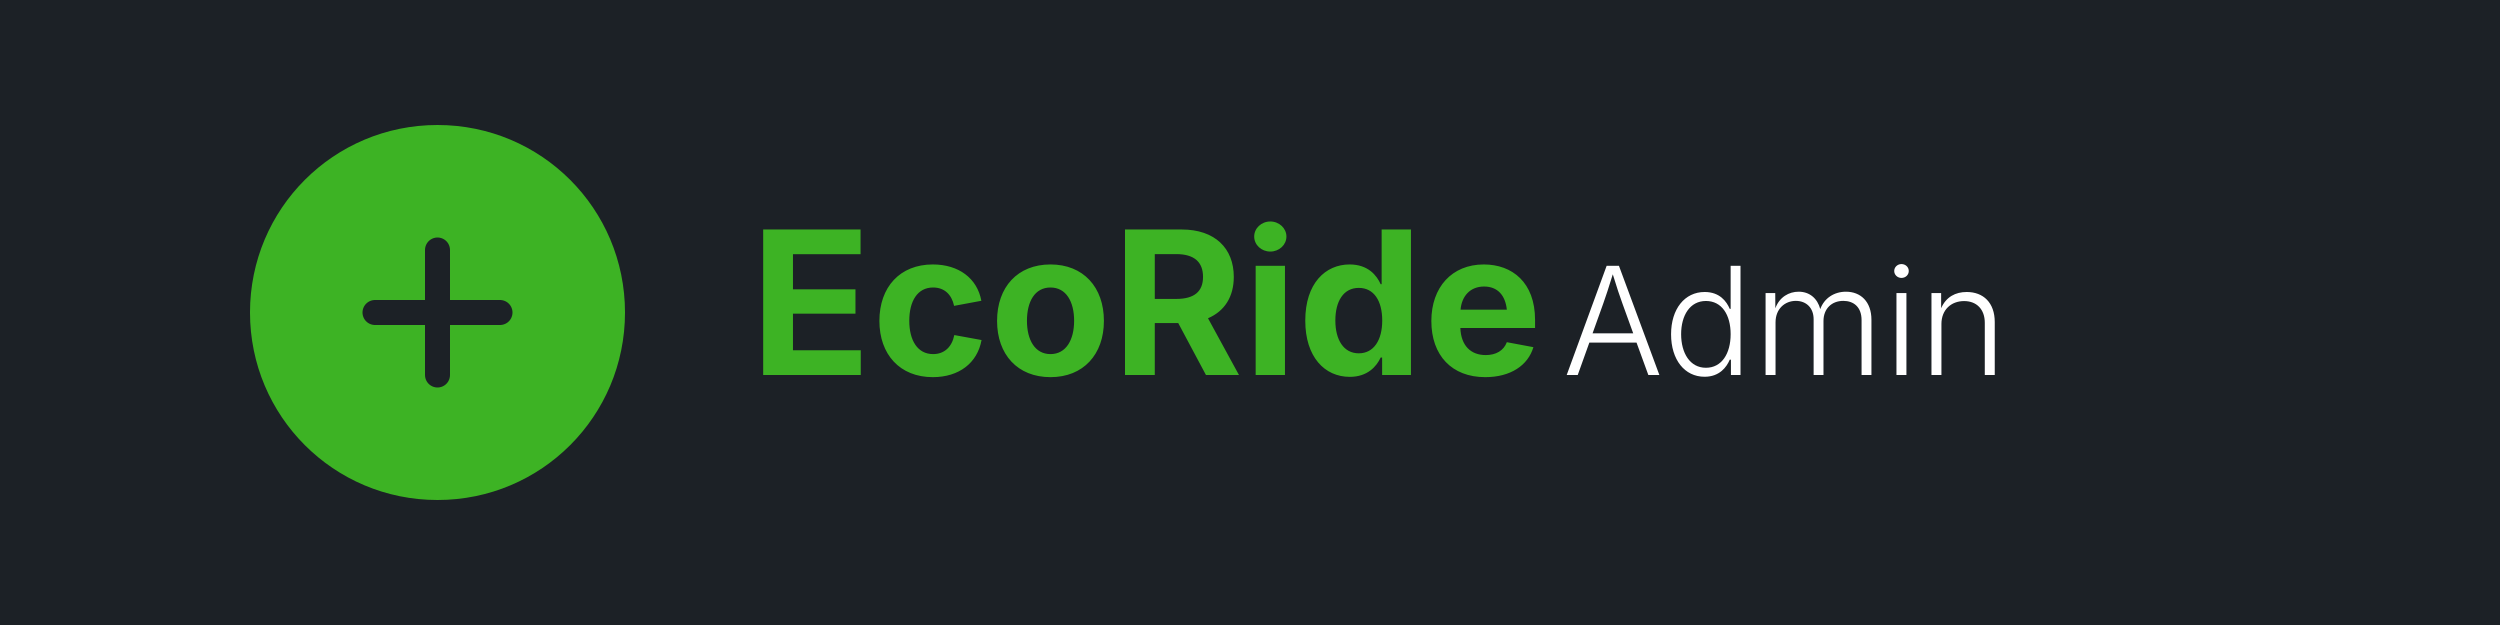
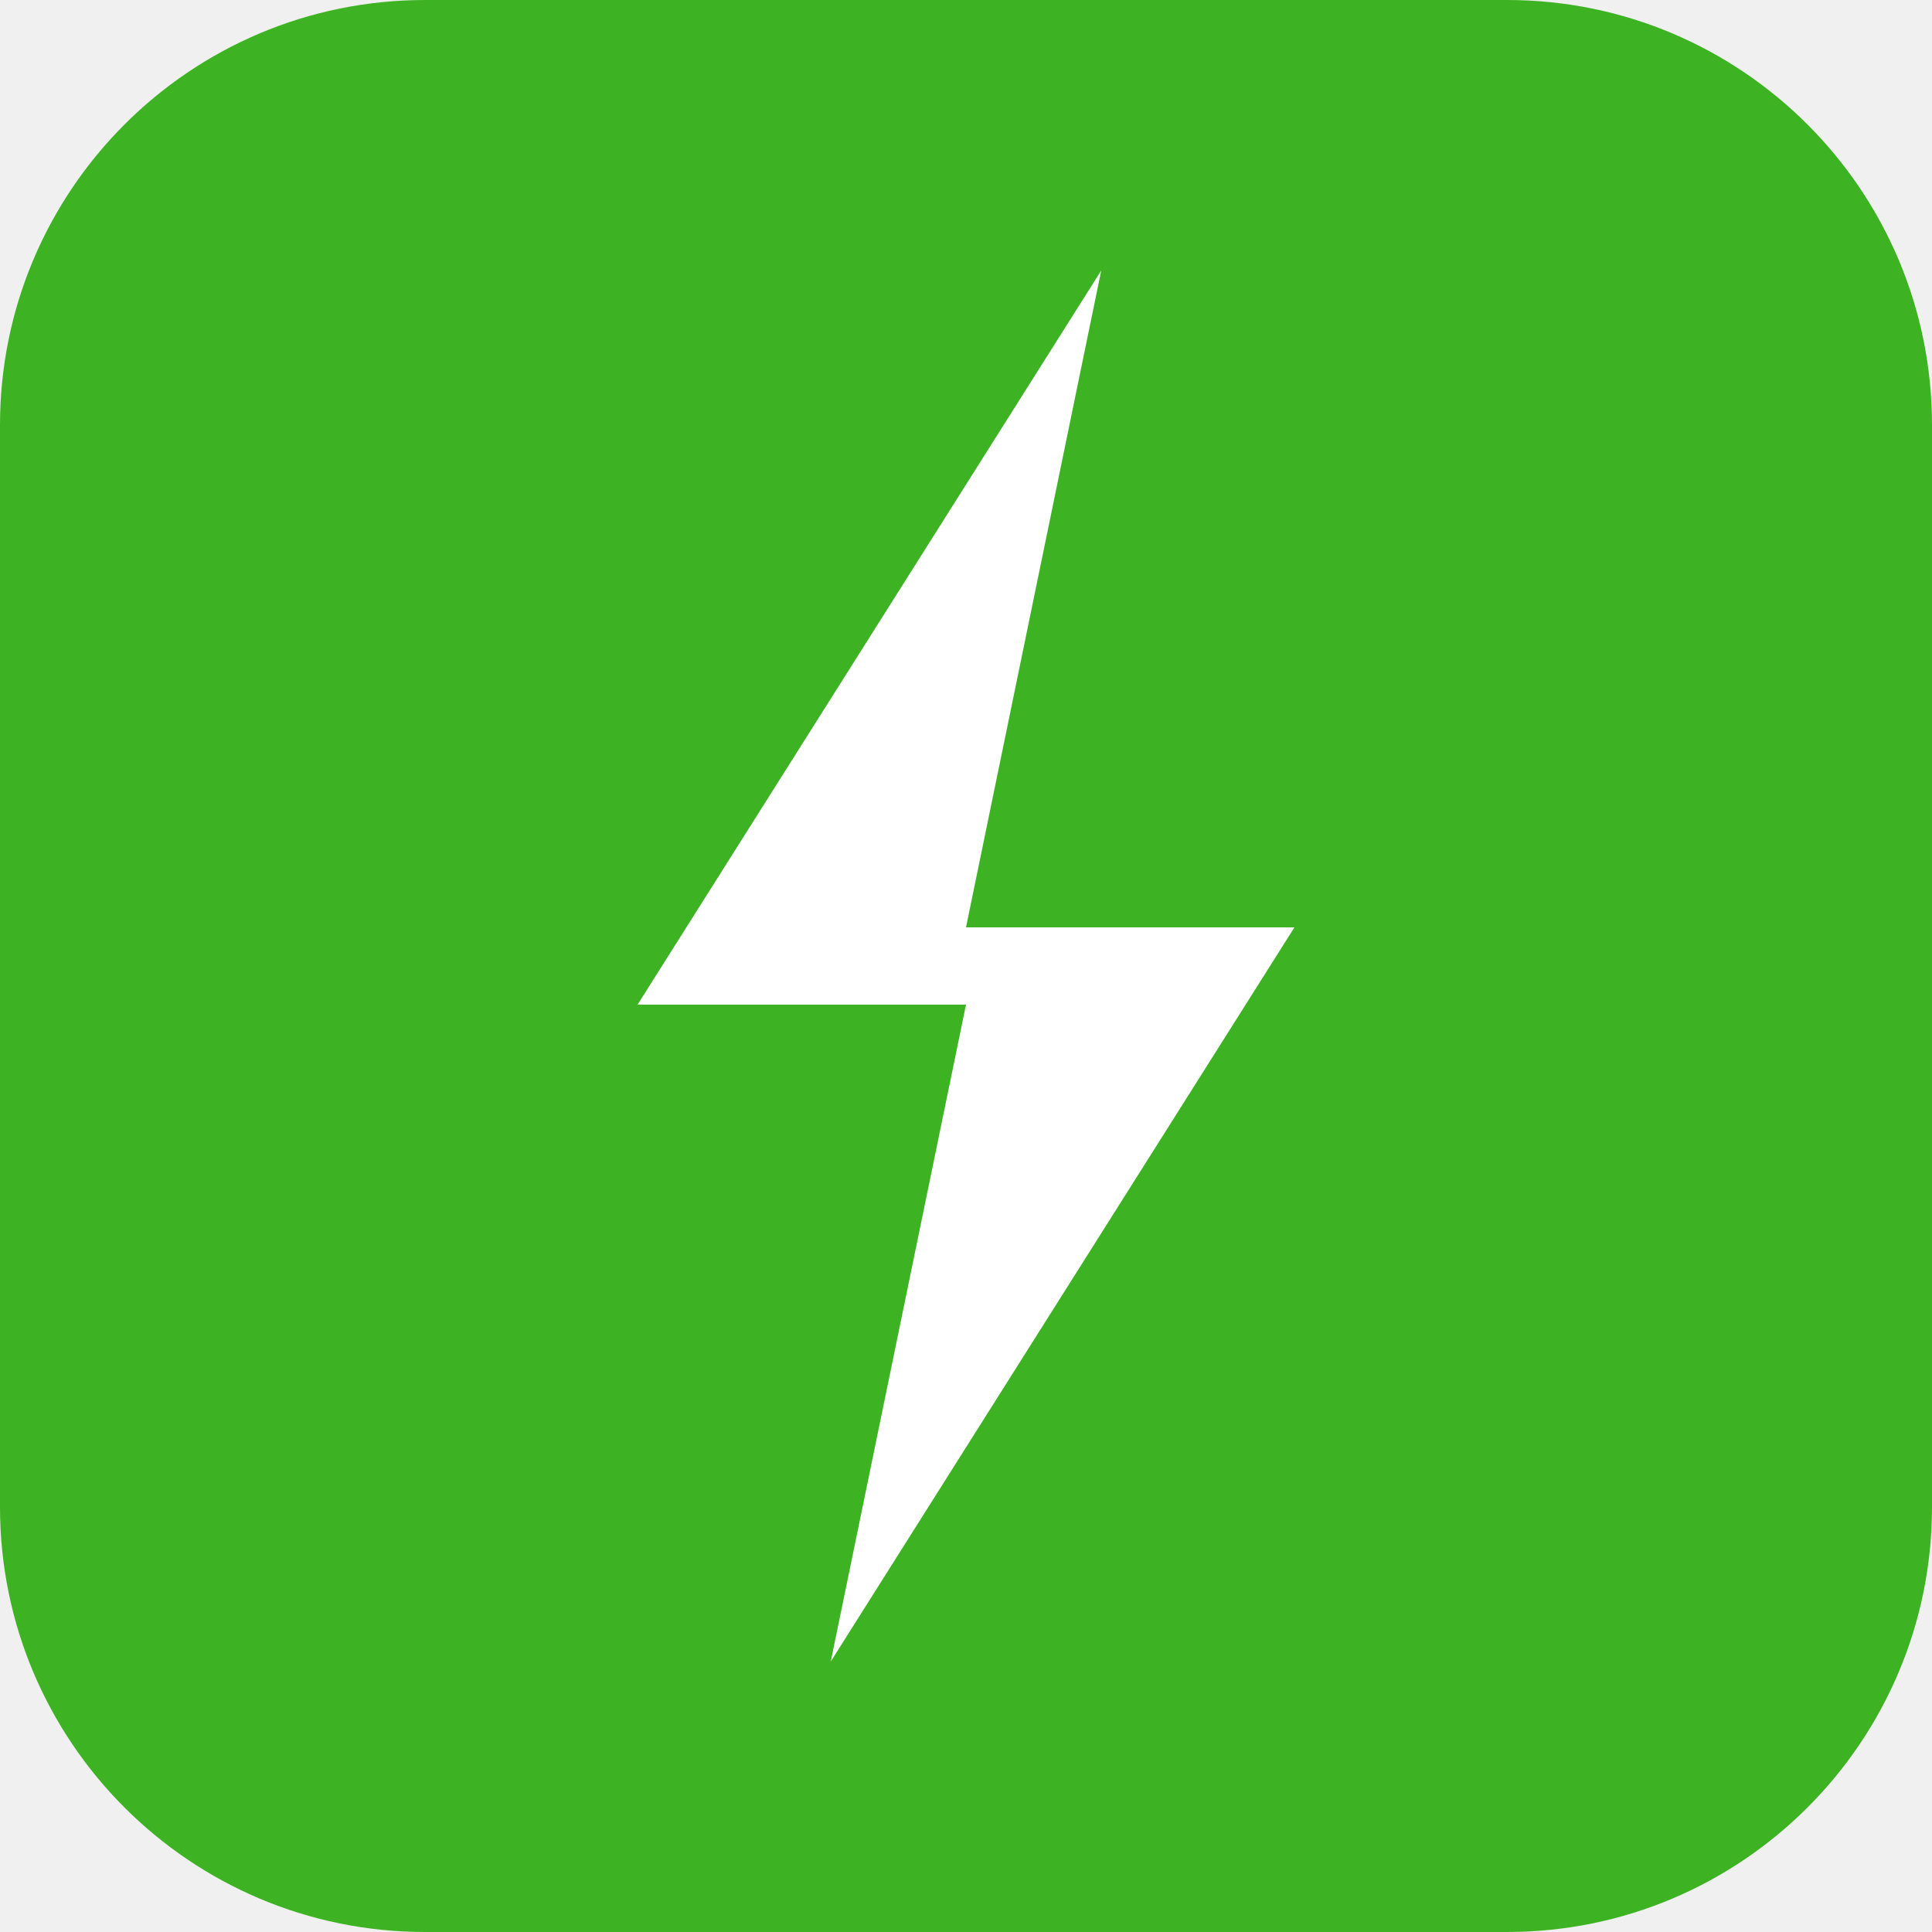
- <svg xmlns="http://www.w3.org/2000/svg" viewBox="0 0 400 100" fill="none">
-   <rect width="400" height="100" fill="#1C2126" />
-   <path d="M40 50 C40 33.4 53.4 20 70 20 C86.6 20 100 33.4 100 50 C100 66.6 86.6 80 70 80 C53.4 80 40 66.6 40 50 Z" fill="#3DB324" />
-   <path d="M60 50 L80 50 M70 40 L70 60" stroke="#1C2126" stroke-width="4" stroke-linecap="round" />
-   <text x="120" y="60" font-family="system-ui, -apple-system, sans-serif" font-weight="bold" font-size="32" fill="#3DB324">EcoRide</text>
-   <text x="250" y="60" font-family="system-ui, -apple-system, sans-serif" font-weight="300" font-size="24" fill="#ffffff">Admin</text>
+ <svg xmlns="http://www.w3.org/2000/svg" viewBox="0 0 100 100" fill="none">
+   <rect width="100" height="100" rx="22" fill="#3DB324" />
+   <path d="M57 14 L33 52 L50 52 L43 86 L67 48 L50 48 Z" fill="white" />
</svg>
